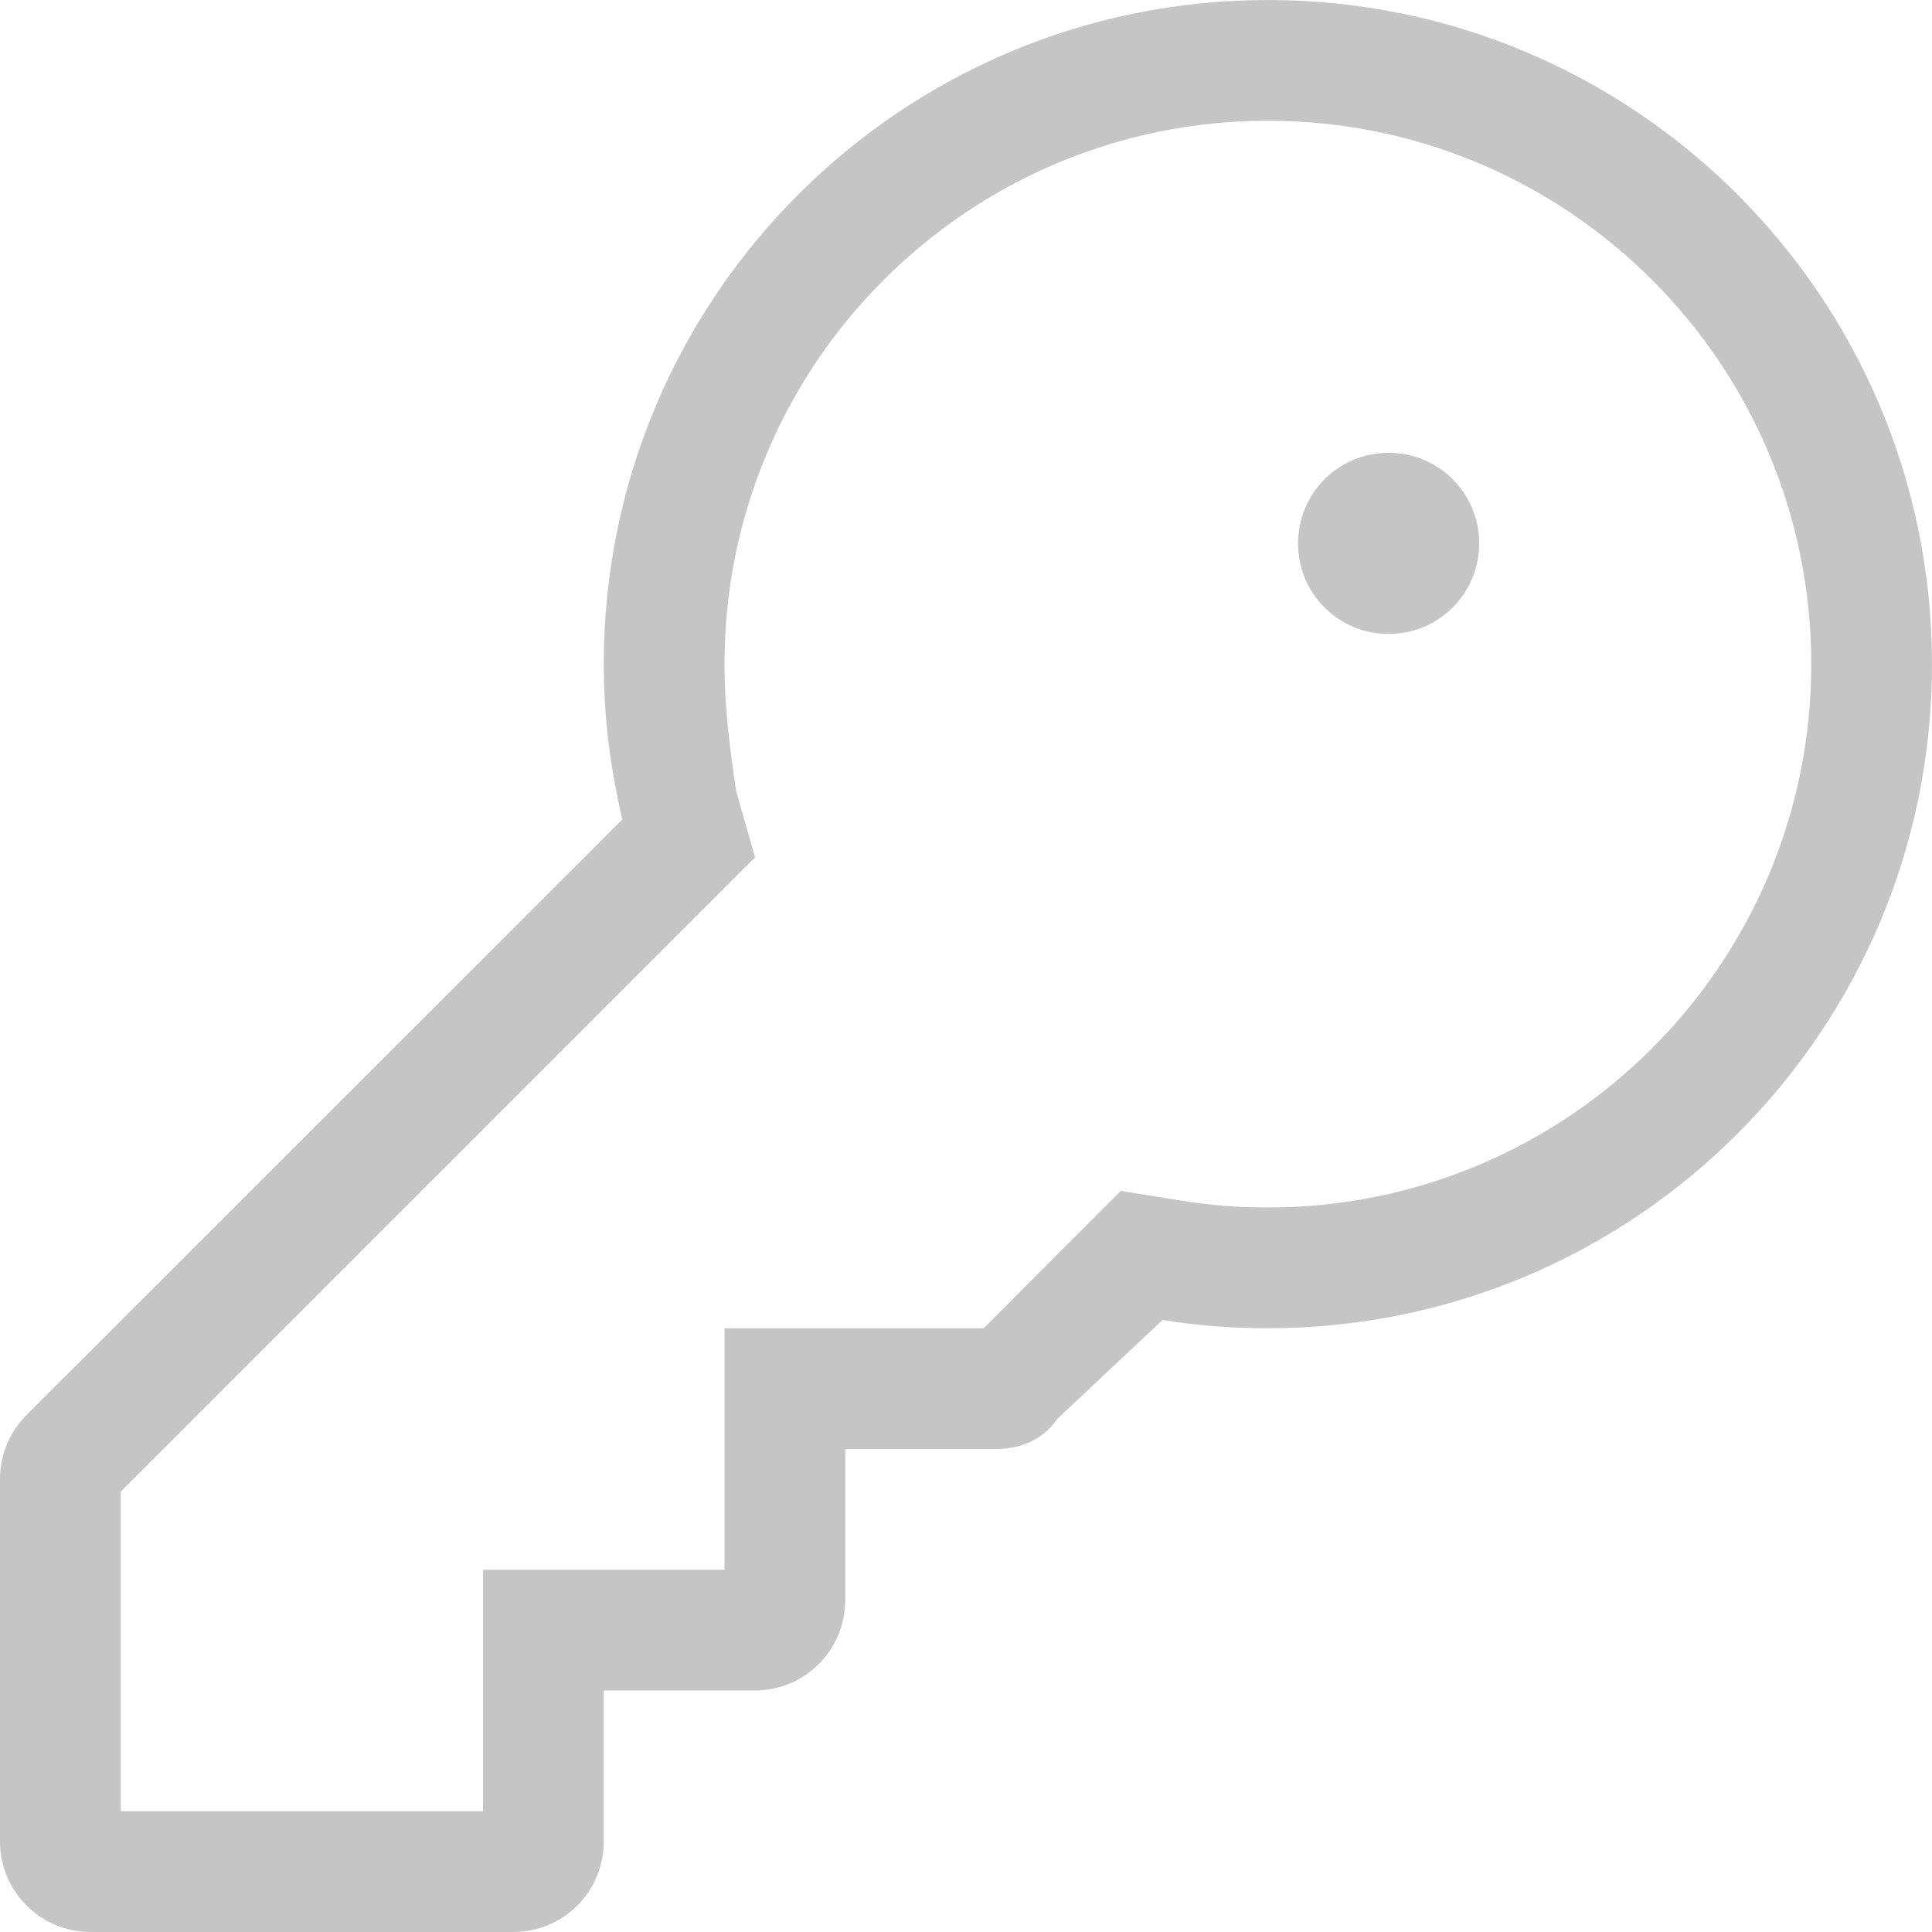
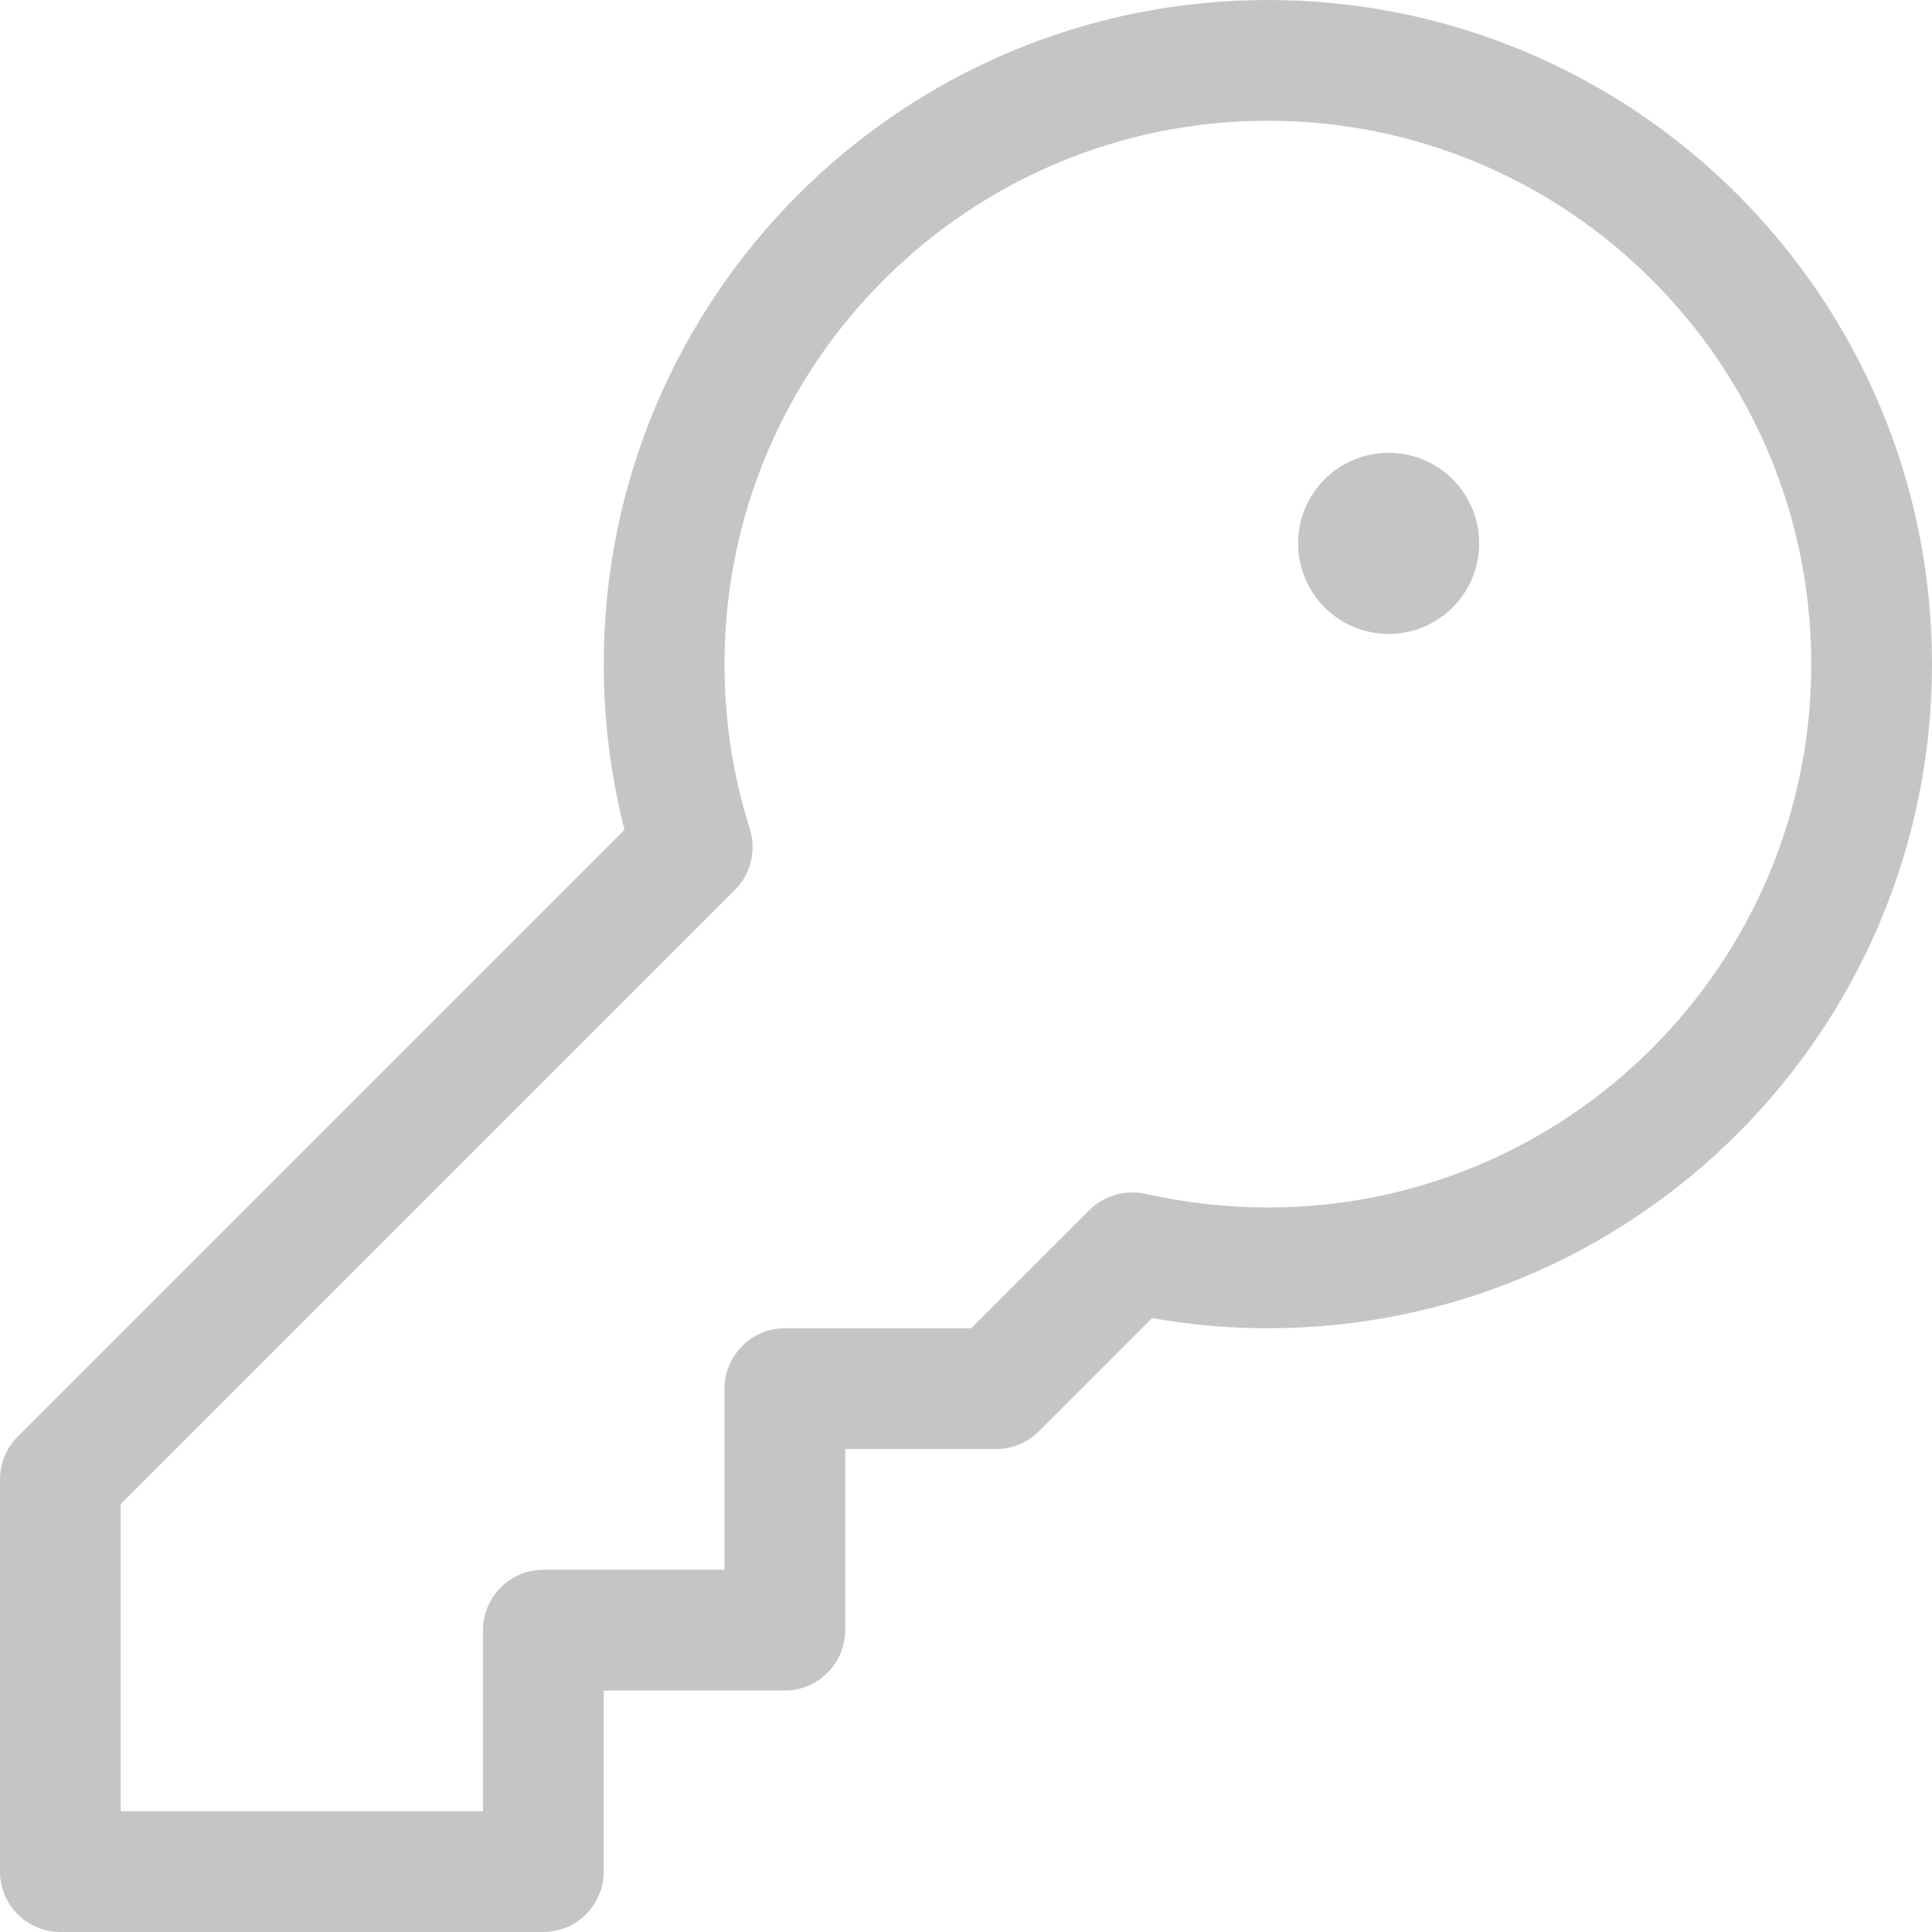
- <svg xmlns="http://www.w3.org/2000/svg" viewBox="0 0 512 512" version="1.1" id="svg1">
-   <defs id="defs1" />
-   <path d="M344 144C344 130.7 354.7 120 368 120C381.3 120 392 130.7 392 144C392 157.3 381.3 168 368 168C354.7 168 344 157.3 344 144zM336 352C326.5 352 317.2 351.3 308.1 349.8L280.1 376.1C276.5 381.5 270.4 384 264 384H224V424C224 437.3 213.3 448 200 448H160V488C160 501.3 149.3 512 136 512H24C10.75 512 0 501.3 0 488V392C0 385.6 2.529 379.5 7.029 375L164.9 217.2C161.7 203.1 160 190.2 160 176C160 78.8 238.8 0 336 0C433.2 0 512 78.8 512 176C512 273.2 433.2 352 336 352zM336 320C415.5 320 480 255.5 480 176C480 96.47 415.5 32 336 32C256.5 32 192 96.47 192 176C192 187.7 193.4 198.1 195.1 209.7L200.1 227.2L32 395.3V480H128V416H192V352H260.7L297 315.6L313.2 318.2C320.6 319.4 328.2 320 336 320V320z" id="path1" style="fill:#c5c5c5;fill-opacity:1" />
+ <svg xmlns="http://www.w3.org/2000/svg" viewBox="0 0 512 512">
+   <path d="M192 176c0-79.5 64.5-144 144-144s144 64.5 144 144s-64.5 144-144 144c-11.1 0-22-1.3-32.4-3.6c-5.4-1.2-11 .4-14.9 4.3L257.4 352H208c-8.8 0-16 7.2-16 16v48H144c-8.8 0-16 7.2-16 16v48H32V398.6L194.8 235.8c4.2-4.2 5.7-10.5 3.9-16.2c-4.4-13.8-6.7-28.4-6.7-43.7zM336 0C238.8 0 160 78.8 160 176c0 15.1 1.9 29.8 5.5 43.9L4.7 380.7c-3 3-4.7 7.1-4.7 11.3V496c0 8.8 7.2 16 16 16H144c8.8 0 16-7.2 16-16V448h48c8.8 0 16-7.2 16-16V384h40c4.2 0 8.3-1.7 11.3-4.7l30-30c10 1.8 20.2 2.7 30.7 2.7c97.2 0 176-78.8 176-176S433.2 0 336 0zm32 168a24 24 0 1 0 0-48 24 24 0 1 0 0 48z" fill="#C5C5C5" />
</svg>
